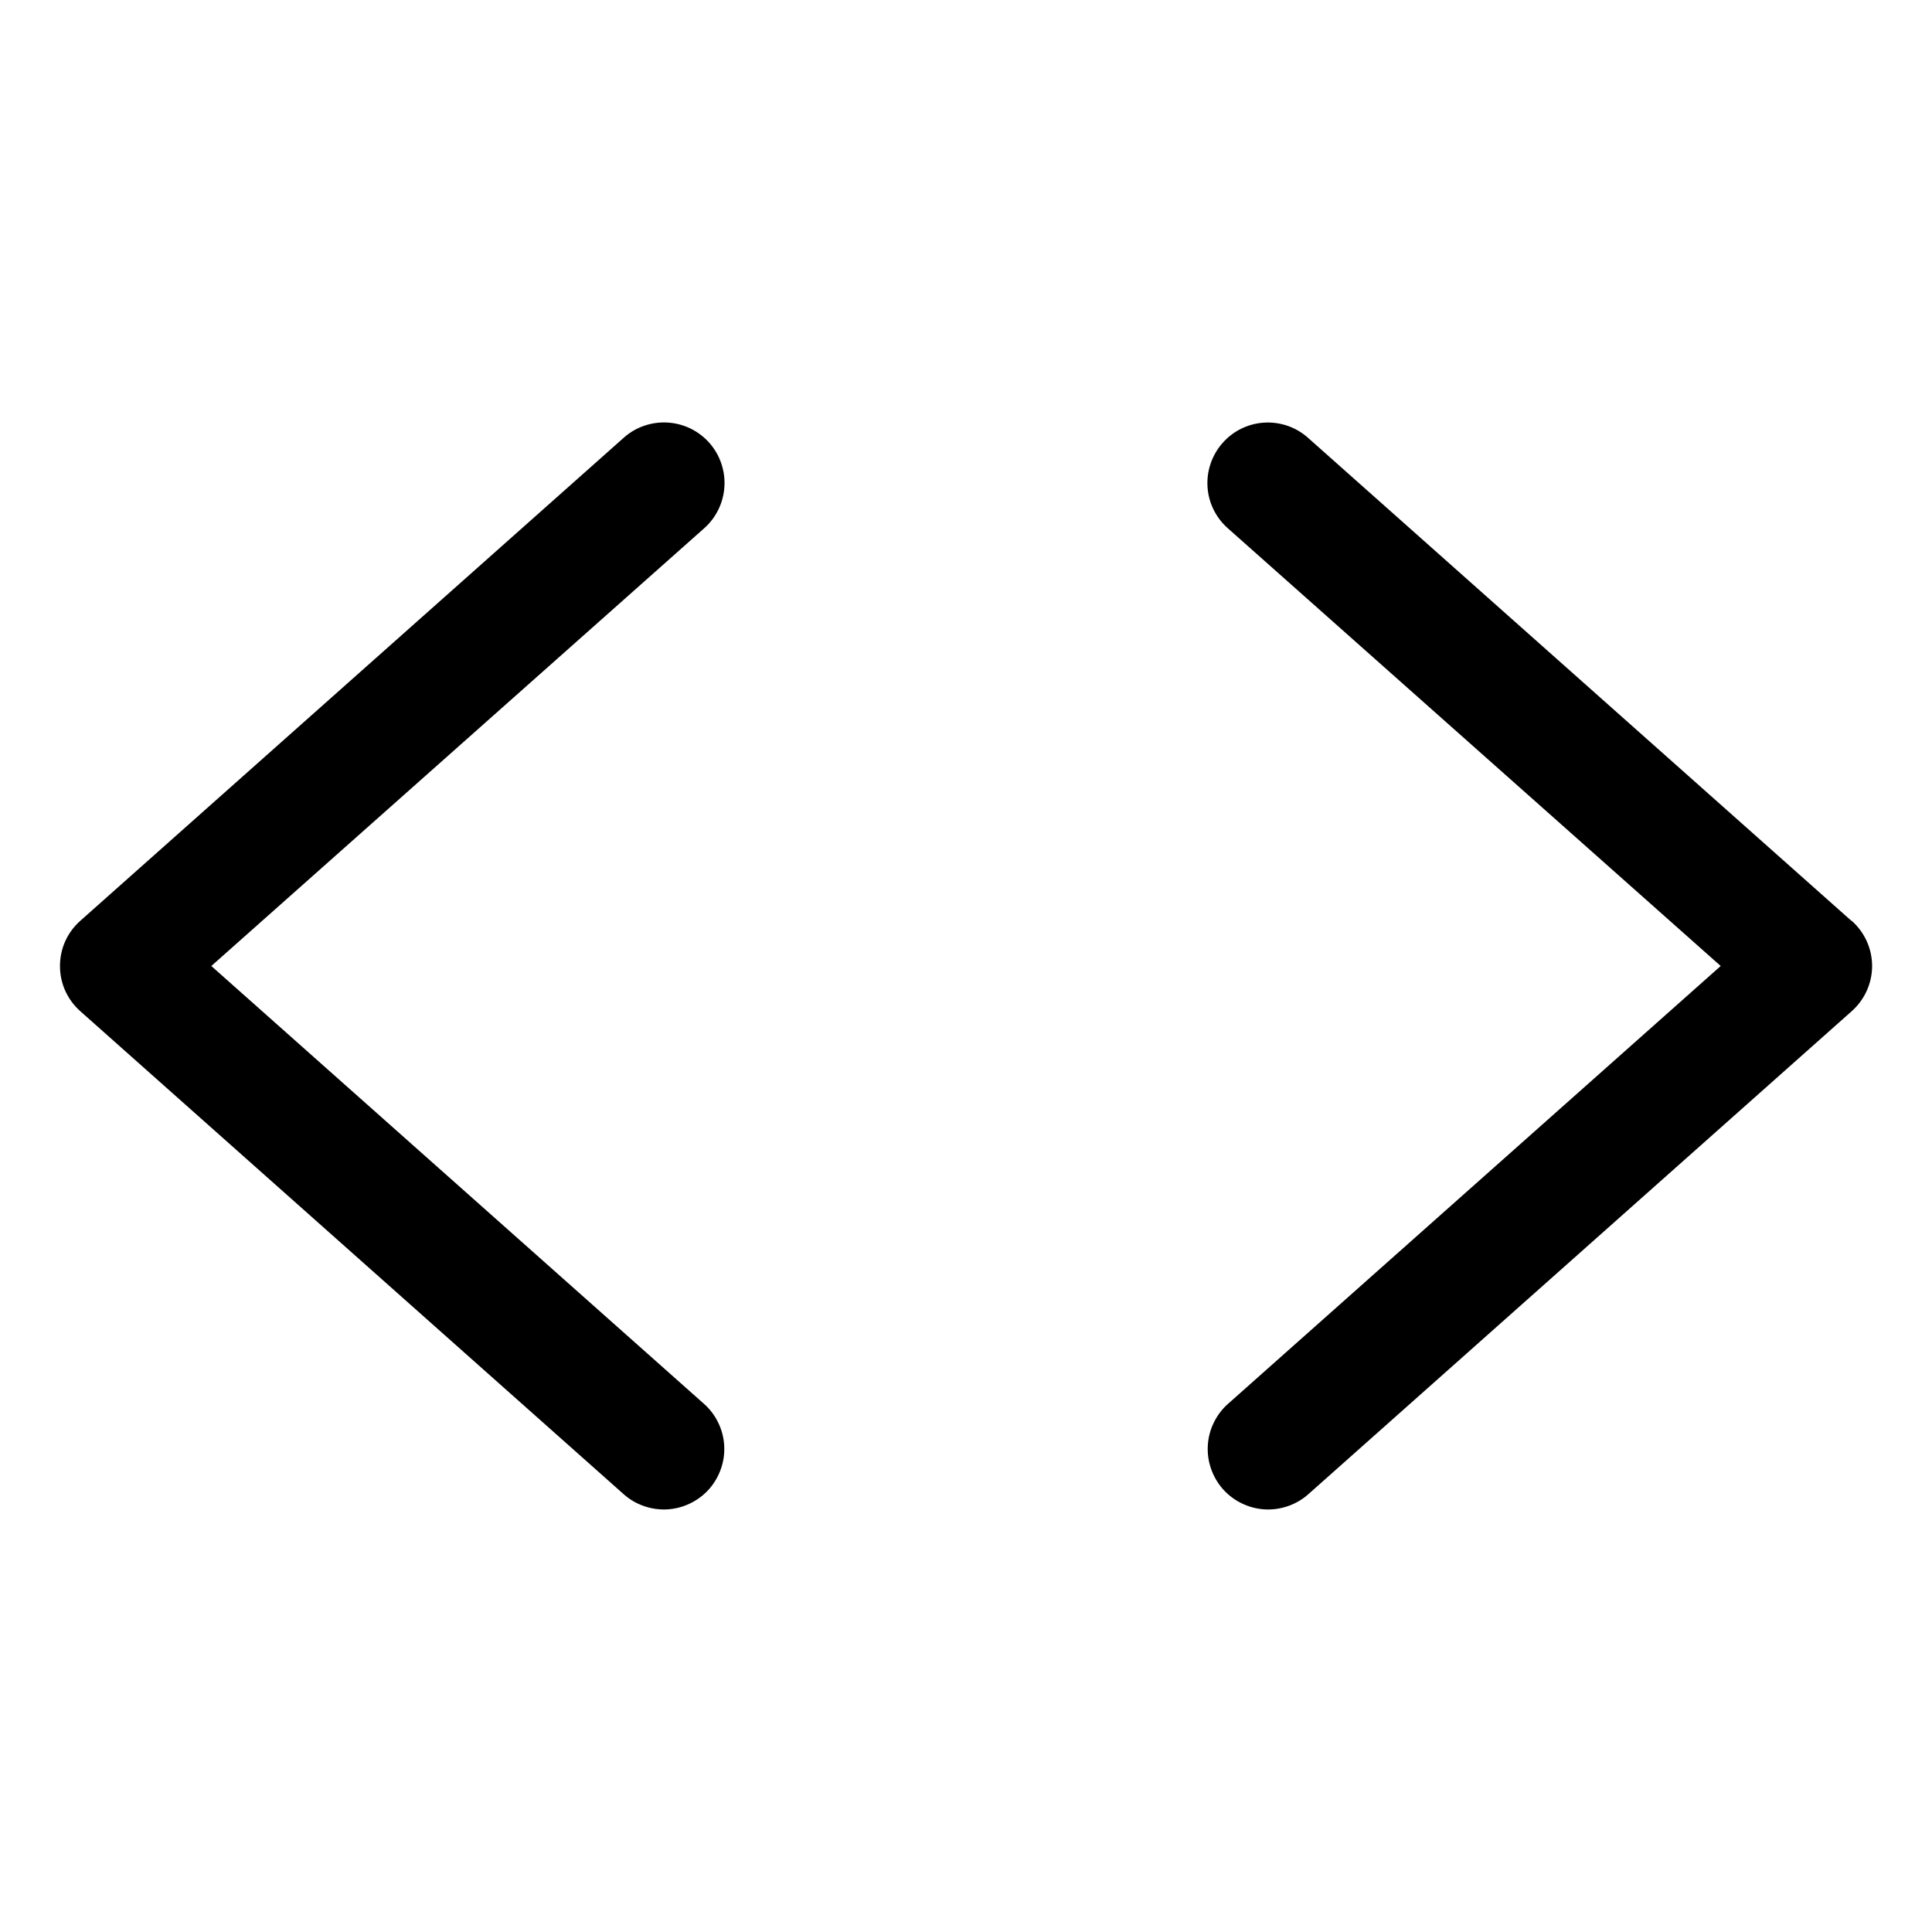
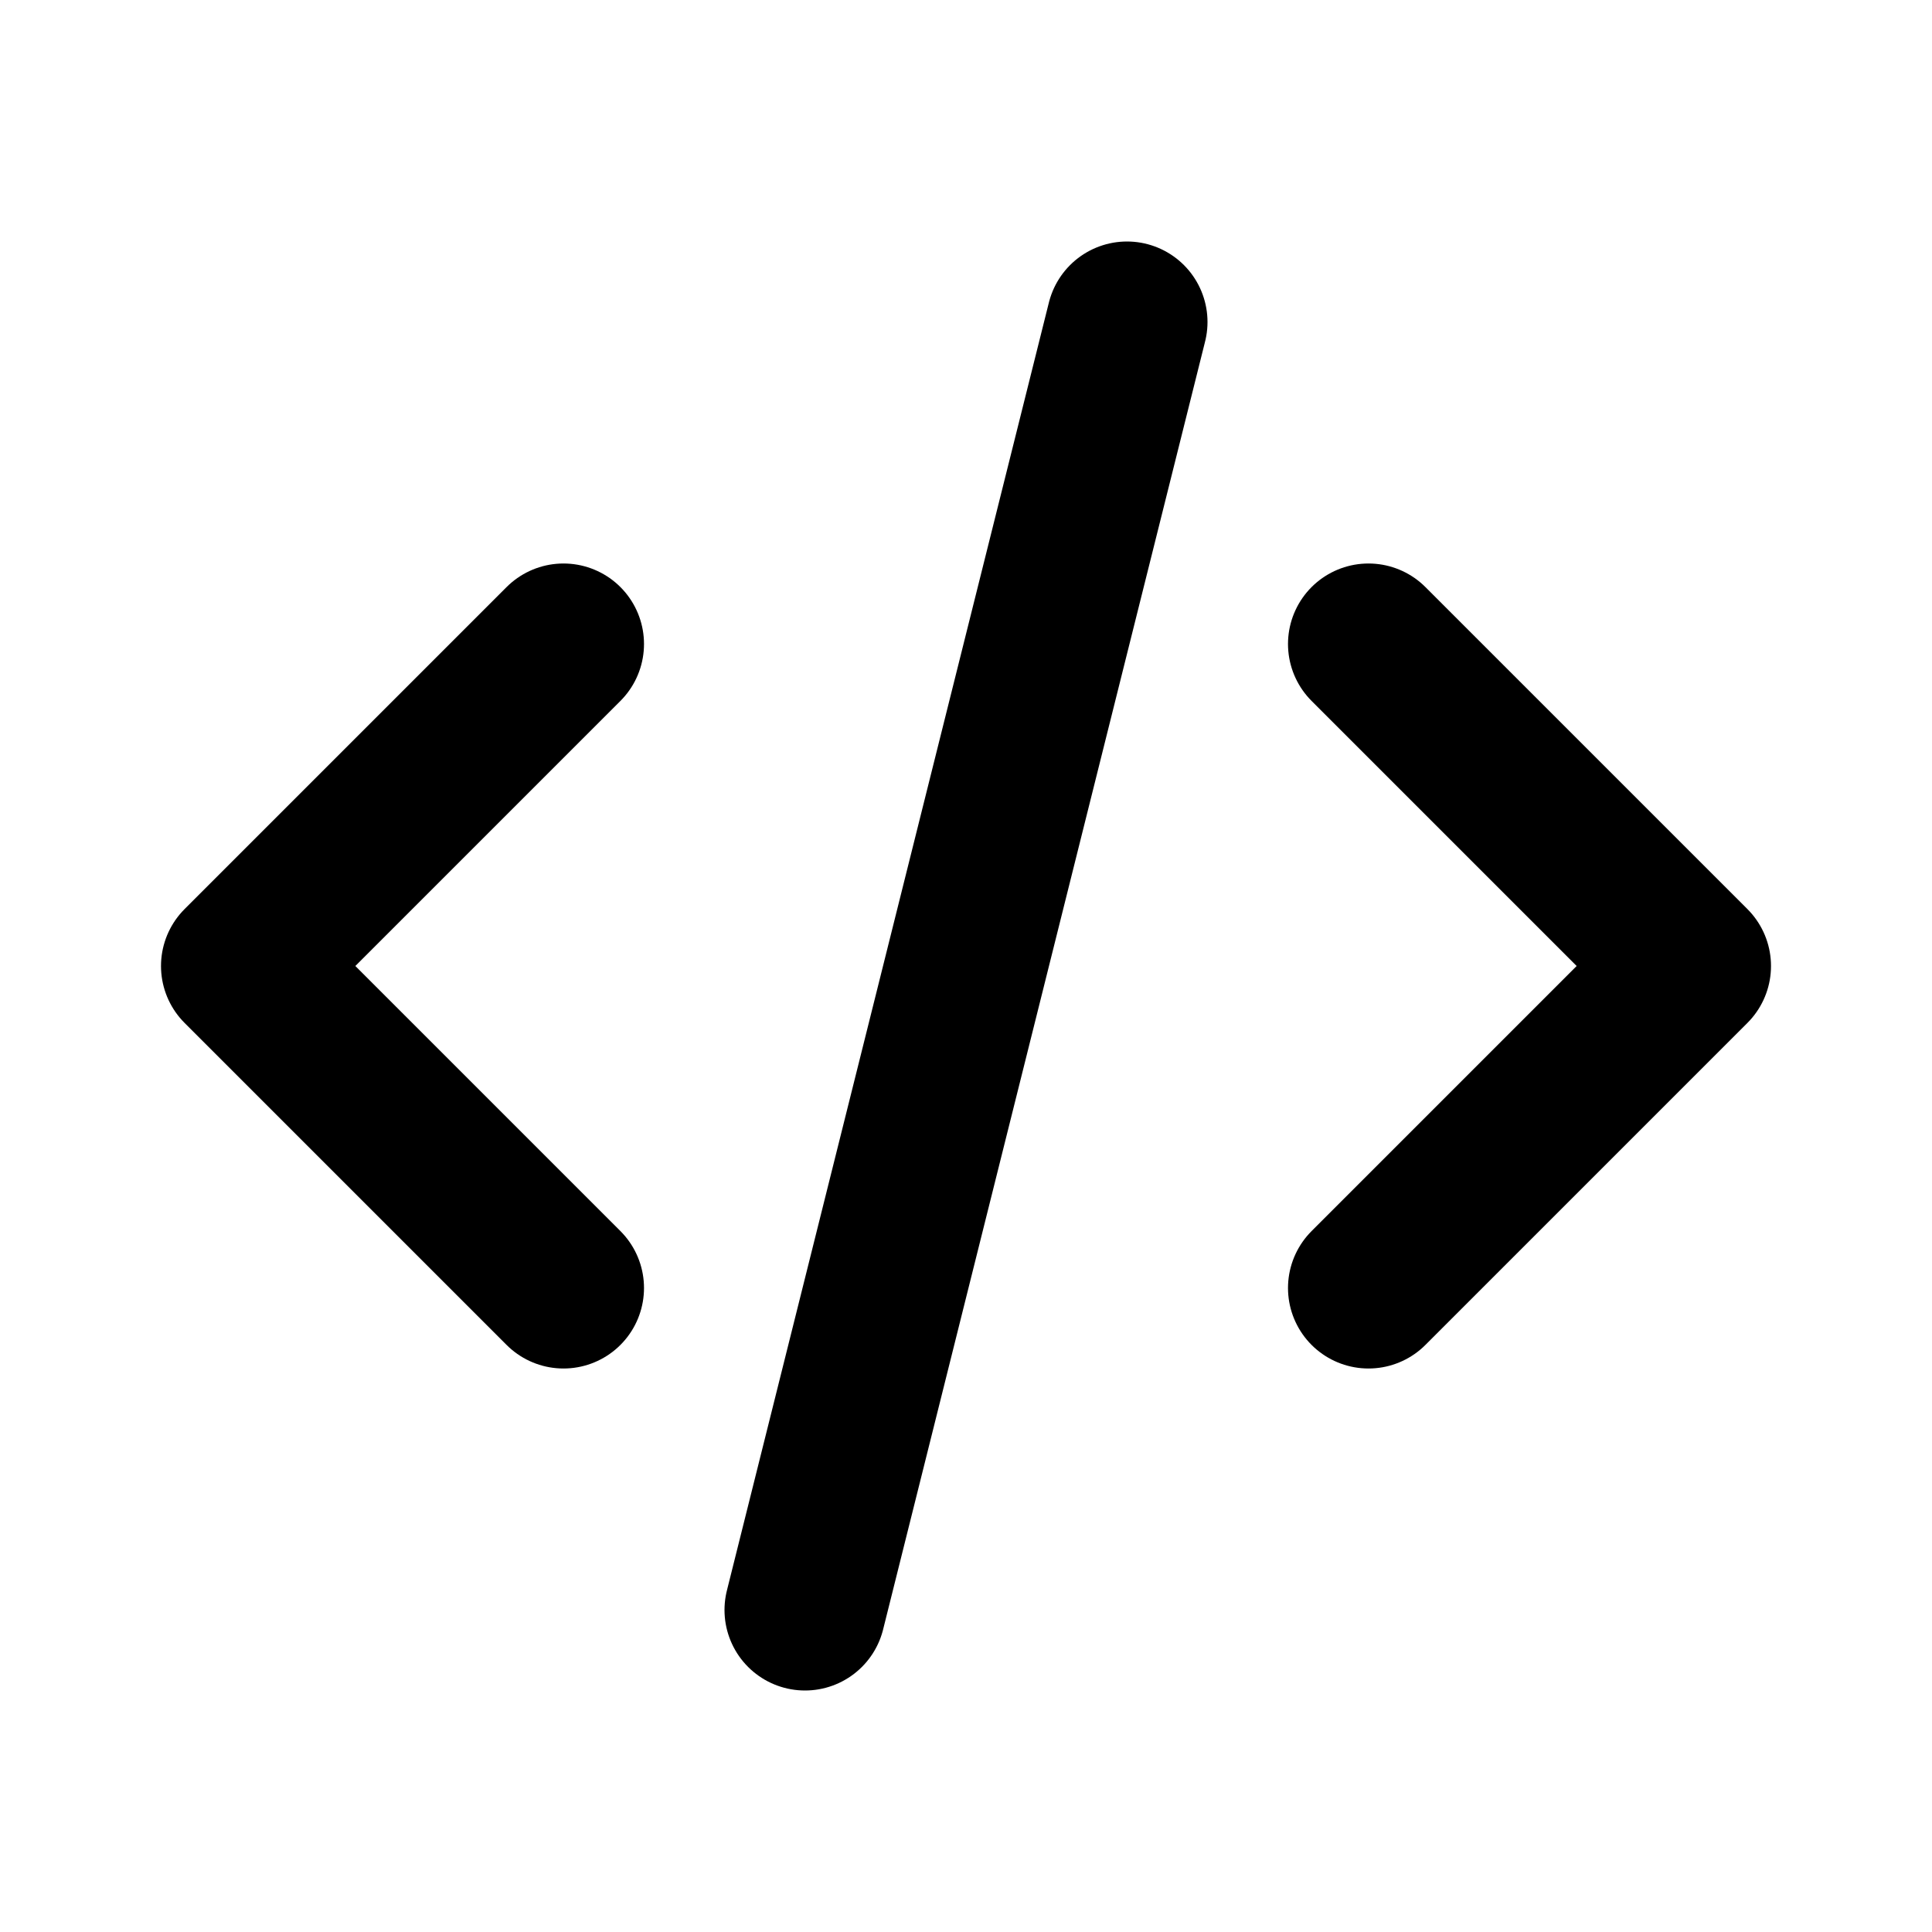
- <svg xmlns="http://www.w3.org/2000/svg" width="24" height="24" viewBox="0 0 24 24" fill="currentColor">
-   <path d="M8.748 6.562L2.625 12L8.744 17.438C8.818 17.503 8.878 17.582 8.921 17.671C8.965 17.759 8.99 17.856 8.996 17.954C9.002 18.053 8.989 18.151 8.956 18.245C8.924 18.338 8.874 18.424 8.809 18.498C8.743 18.572 8.664 18.632 8.575 18.675C8.487 18.718 8.39 18.744 8.292 18.75C8.194 18.756 8.095 18.742 8.002 18.71C7.908 18.678 7.822 18.628 7.748 18.562L0.998 12.562C0.919 12.492 0.855 12.406 0.811 12.309C0.767 12.212 0.745 12.106 0.745 12C0.745 11.894 0.767 11.788 0.811 11.691C0.855 11.594 0.919 11.508 0.998 11.438L7.748 5.438C7.822 5.372 7.908 5.321 8.002 5.289C8.095 5.257 8.194 5.243 8.293 5.249C8.391 5.255 8.488 5.28 8.577 5.323C8.665 5.366 8.745 5.426 8.811 5.5C8.876 5.574 8.927 5.66 8.959 5.754C8.991 5.847 9.005 5.946 8.999 6.044C8.993 6.143 8.968 6.24 8.925 6.328C8.882 6.417 8.822 6.497 8.748 6.562ZM22.998 11.438L16.248 5.438C16.099 5.305 15.903 5.238 15.704 5.25C15.505 5.262 15.319 5.353 15.188 5.502C15.056 5.651 14.988 5.847 15 6.046C15.012 6.245 15.103 6.43 15.252 6.562L21.375 12L15.256 17.438C15.182 17.503 15.122 17.582 15.079 17.671C15.035 17.759 15.01 17.856 15.004 17.954C14.998 18.053 15.011 18.151 15.044 18.245C15.076 18.338 15.126 18.424 15.191 18.498C15.257 18.572 15.336 18.632 15.425 18.675C15.513 18.718 15.61 18.744 15.708 18.75C15.806 18.756 15.905 18.742 15.998 18.71C16.092 18.678 16.178 18.628 16.252 18.562L23.002 12.562C23.081 12.492 23.145 12.406 23.189 12.309C23.233 12.212 23.256 12.106 23.256 12C23.256 11.894 23.233 11.788 23.189 11.691C23.145 11.594 23.081 11.508 23.002 11.438H22.998Z" fill="currentColor" />
+ <svg xmlns="http://www.w3.org/2000/svg" width="24" height="24" viewBox="0 0 24 24" fill="none" stroke="currentColor" stroke-width="2" stroke-linecap="round" stroke-linejoin="round">
+   <path d="M7 8l-4 4l4 4" />
+   <path d="M17 8l4 4l-4 4" />
+   <path d="M14 4l-4 16" />
</svg>
